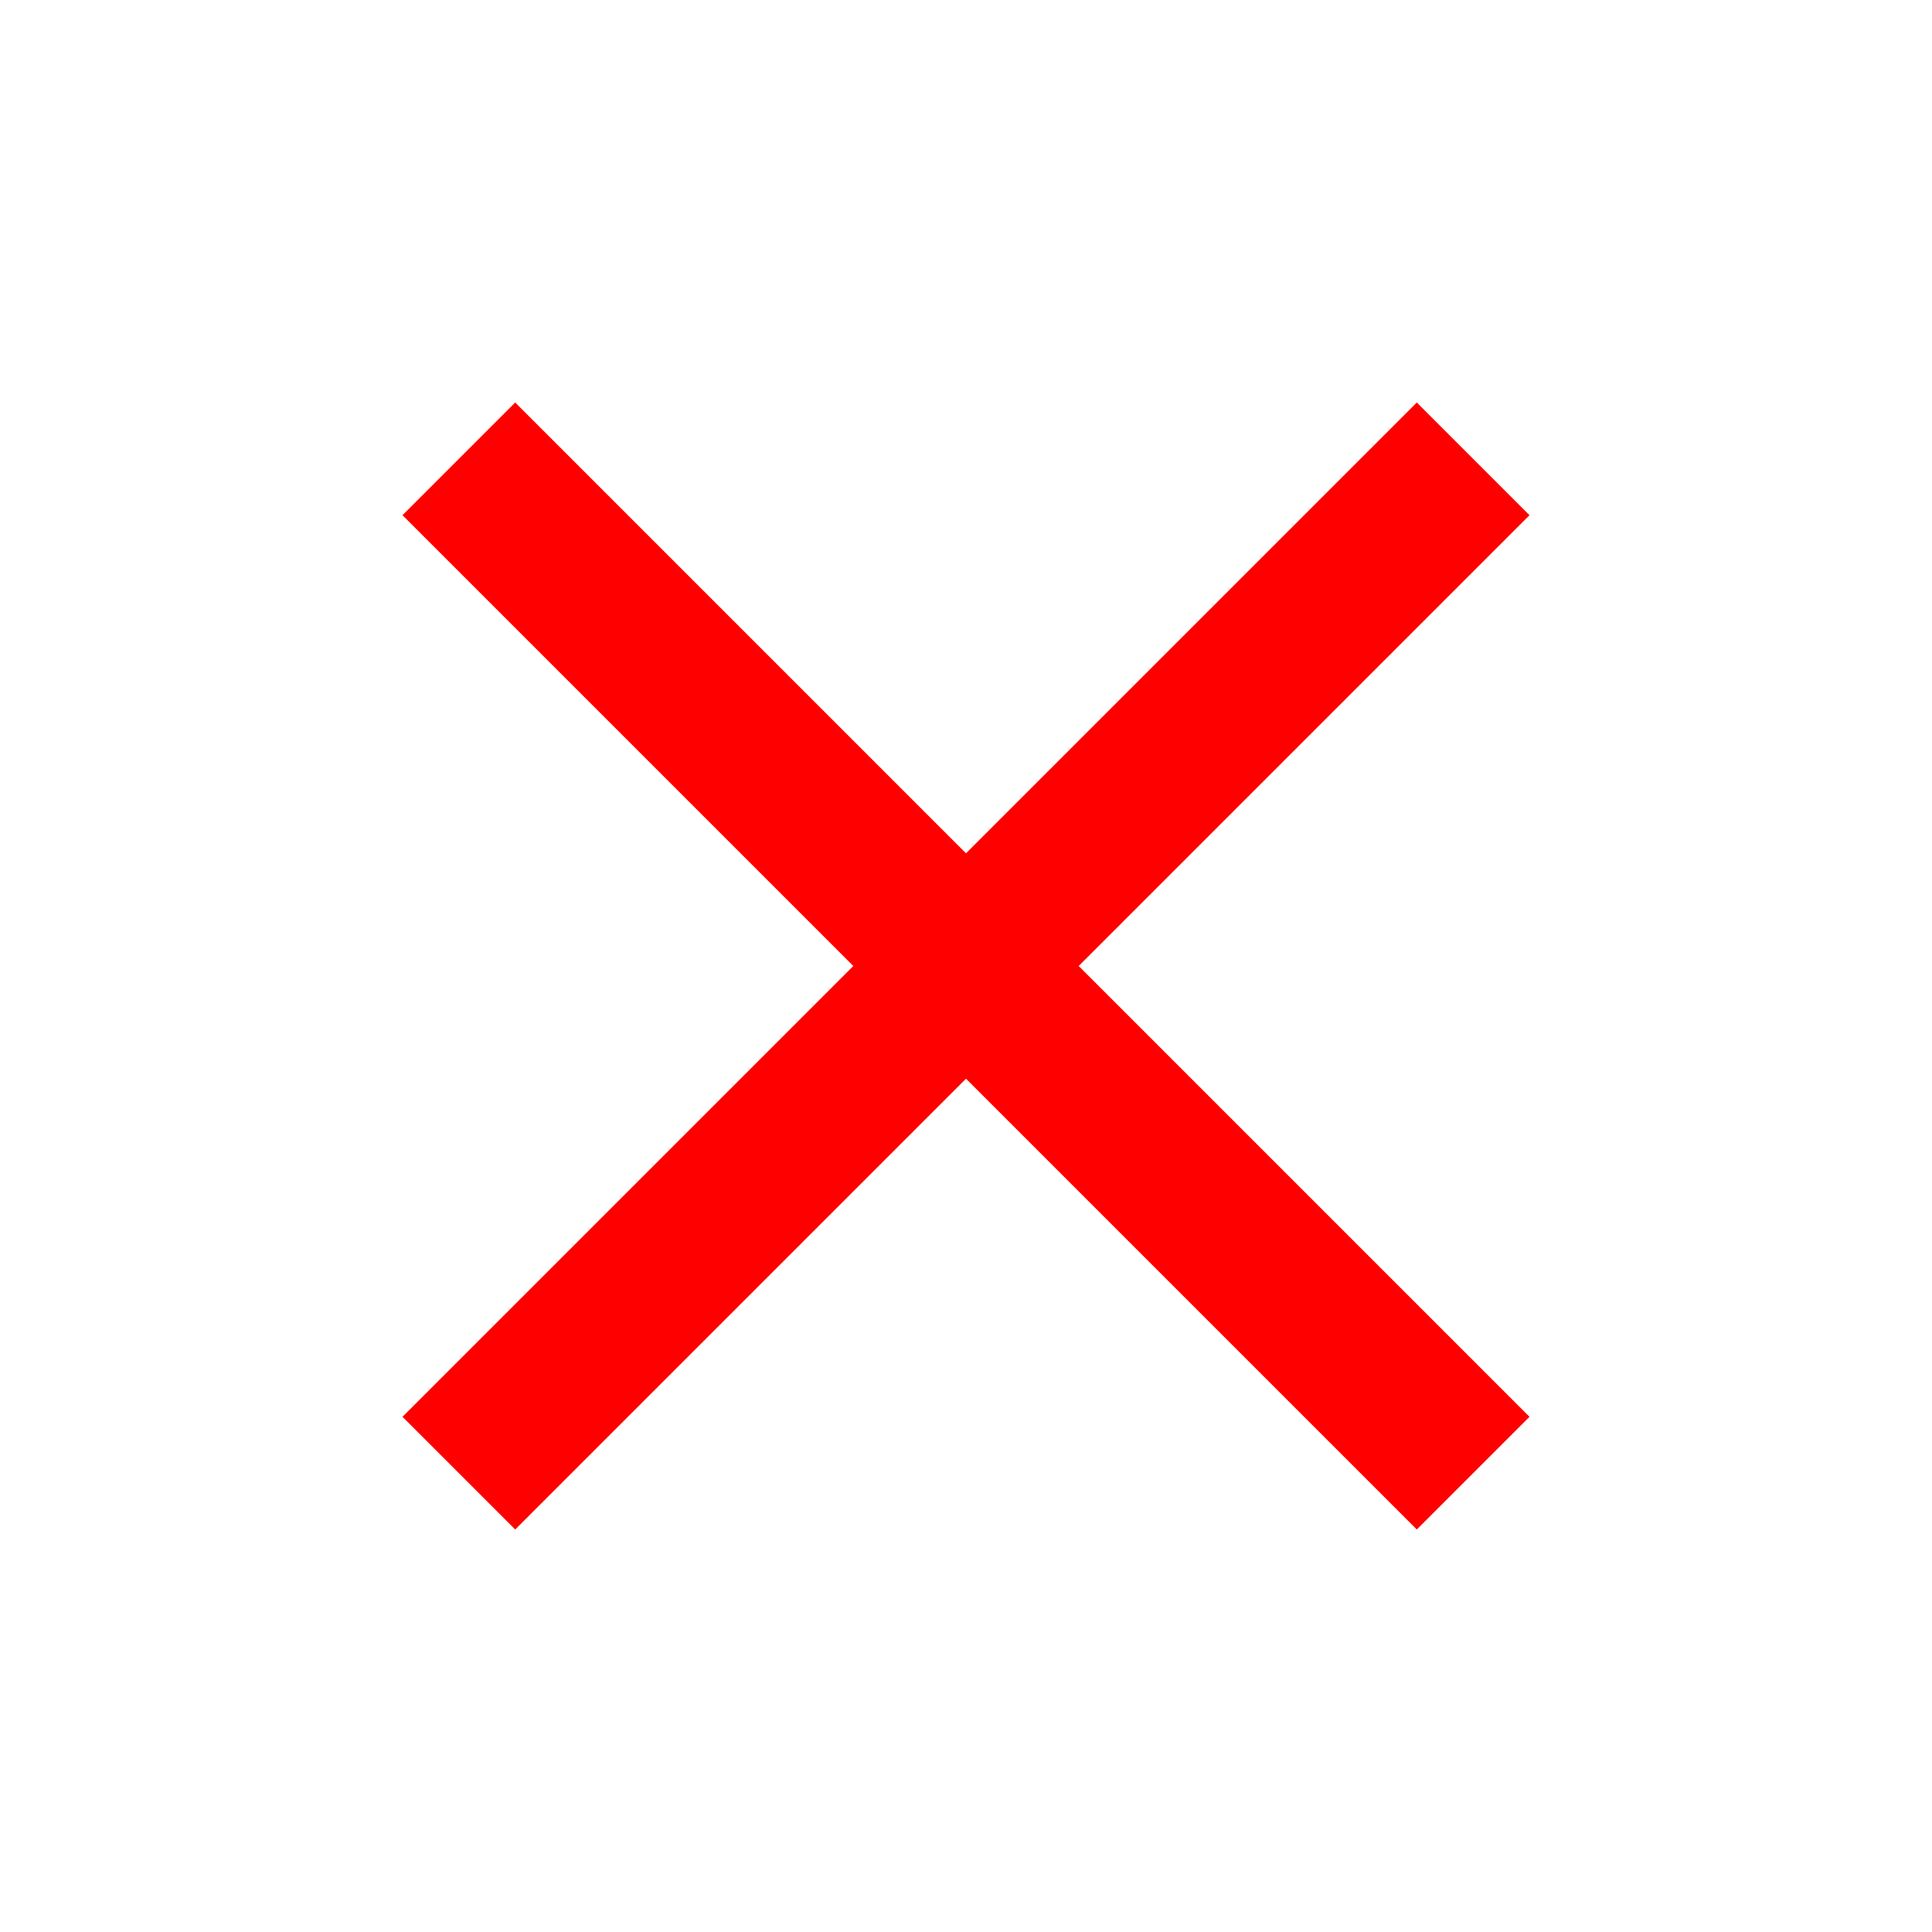
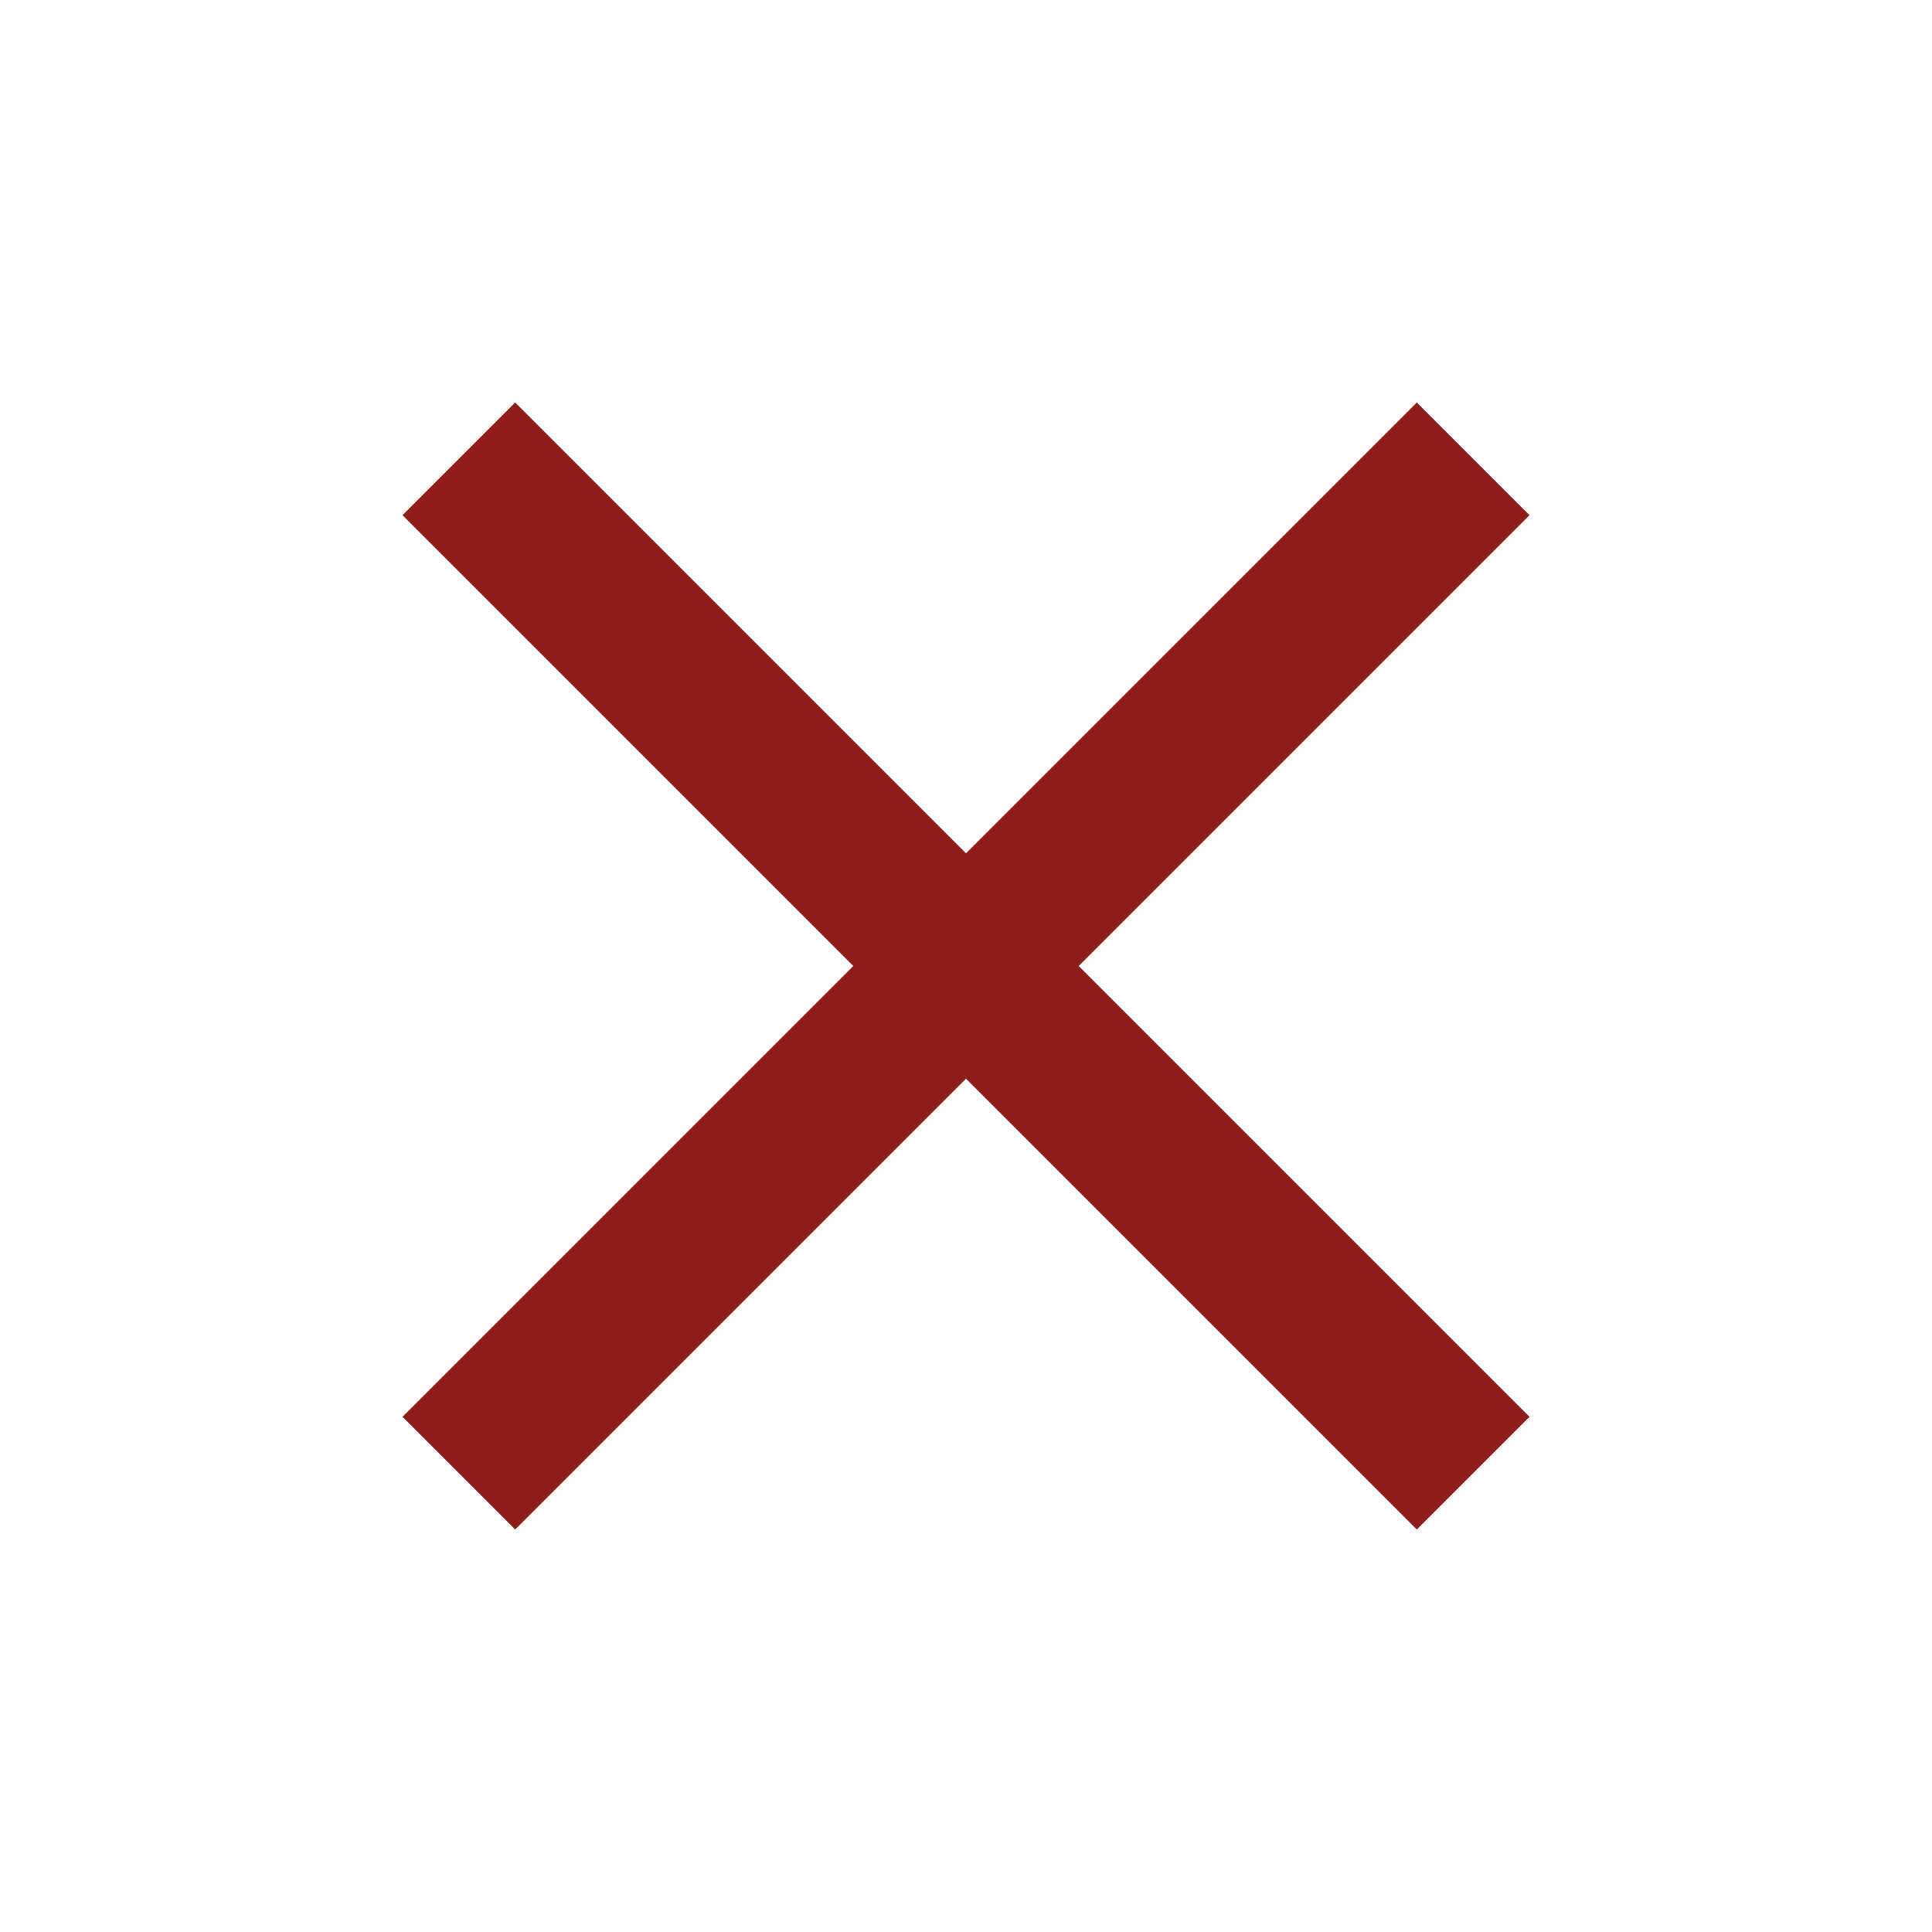
- <svg xmlns="http://www.w3.org/2000/svg" height="24px" viewBox="0 -960 960 960" width="24px" fill="#FF0000">
+ <svg xmlns="http://www.w3.org/2000/svg" height="64px" viewBox="0 -960 960 960" width="64px" fill="#901C1C">
  <path d="m256-200-56-56 224-224-224-224 56-56 224 224 224-224 56 56-224 224 224 224-56 56-224-224-224 224Z" />
</svg>
